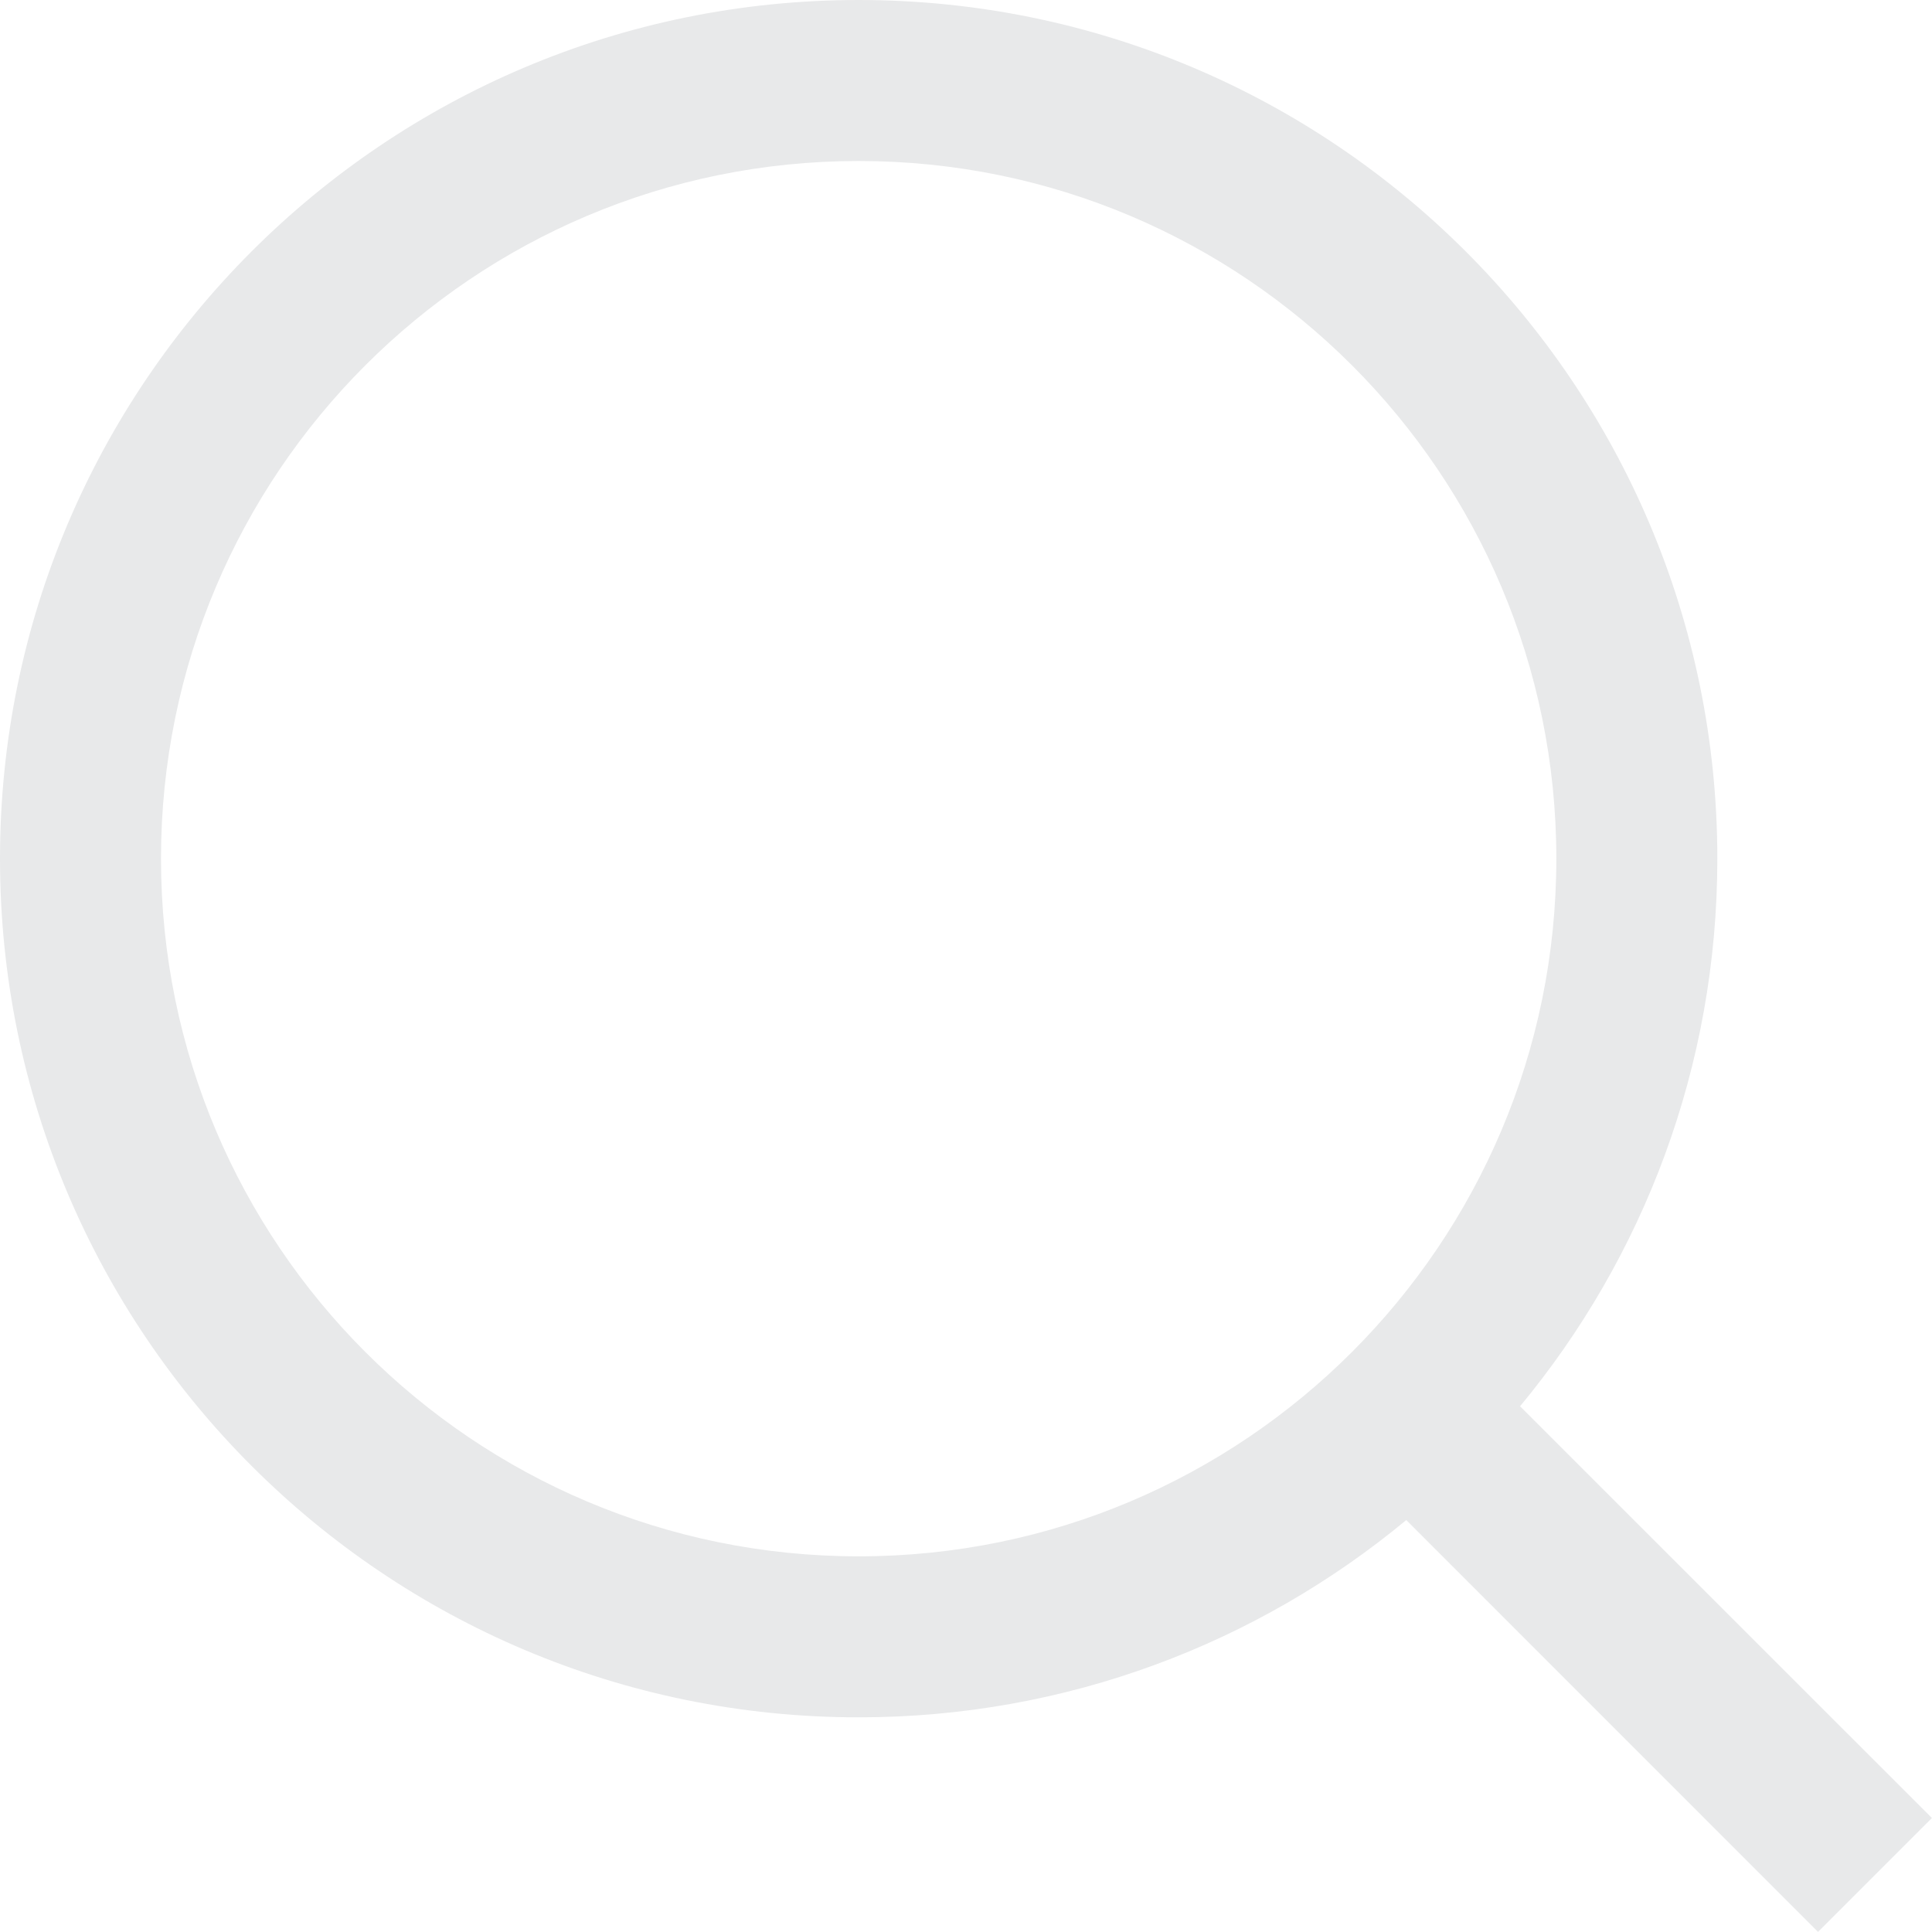
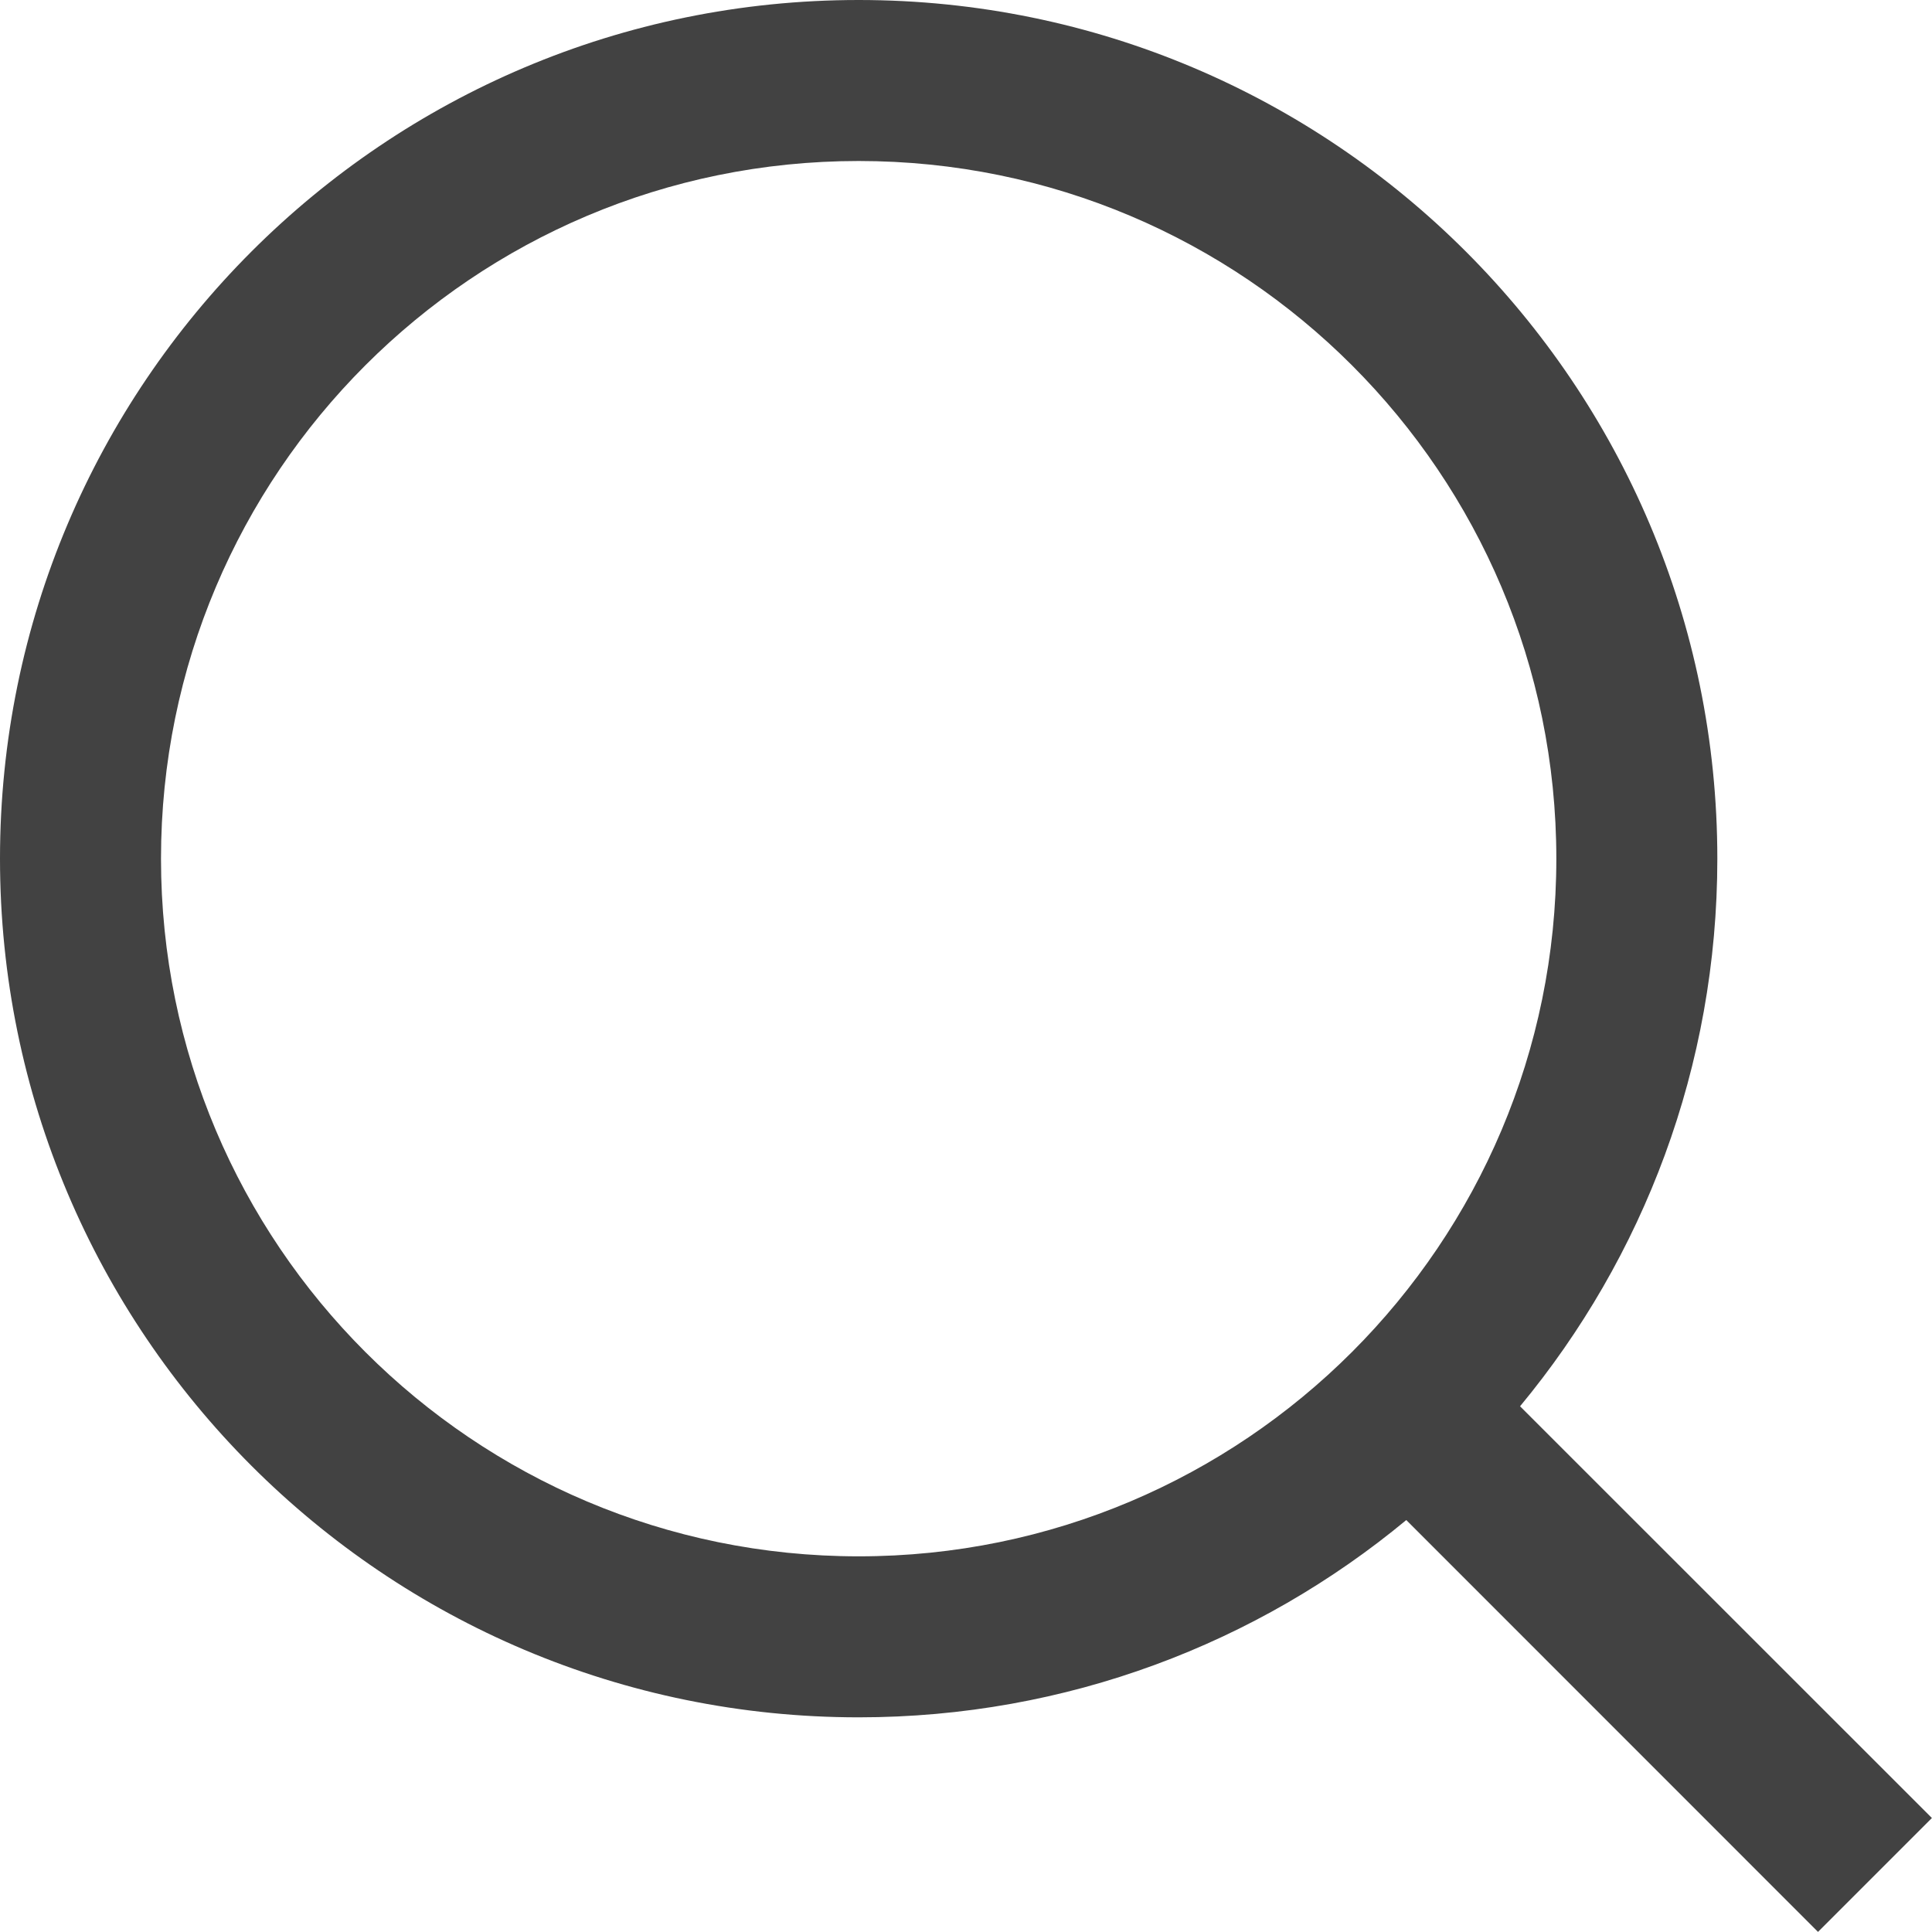
<svg xmlns="http://www.w3.org/2000/svg" width="18" height="18" viewBox="0 0 18 18" fill="none">
-   <path fill-rule="evenodd" clip-rule="evenodd" d="M14.5 8C14.5 11.59 11.59 14.5 8 14.5C4.41 14.5 1.5 11.59 1.5 8C1.5 4.41 4.41 1.5 8 1.5C11.59 1.5 14.5 4.41 14.5 8ZM13.102 14.162C11.717 15.31 9.939 16 8 16C3.582 16 0 12.418 0 8C0 3.582 3.582 0 8 0C12.418 0 16 3.582 16 8C16 9.939 15.31 11.717 14.162 13.102L17.999 16.938L16.938 17.999L13.102 14.162Z" fill="#E8E9EA" />
+   <path fill-rule="evenodd" clip-rule="evenodd" d="M14.5 8C14.5 11.59 11.59 14.5 8 14.5C4.41 14.5 1.5 11.59 1.5 8C1.5 4.41 4.41 1.5 8 1.5C11.59 1.5 14.5 4.41 14.5 8ZM13.102 14.162C11.717 15.31 9.939 16 8 16C3.582 16 0 12.418 0 8C0 3.582 3.582 0 8 0C12.418 0 16 3.582 16 8C16 9.939 15.31 11.717 14.162 13.102L17.999 16.938L16.938 17.999L13.102 14.162Z" fill="#424242" />
</svg>
